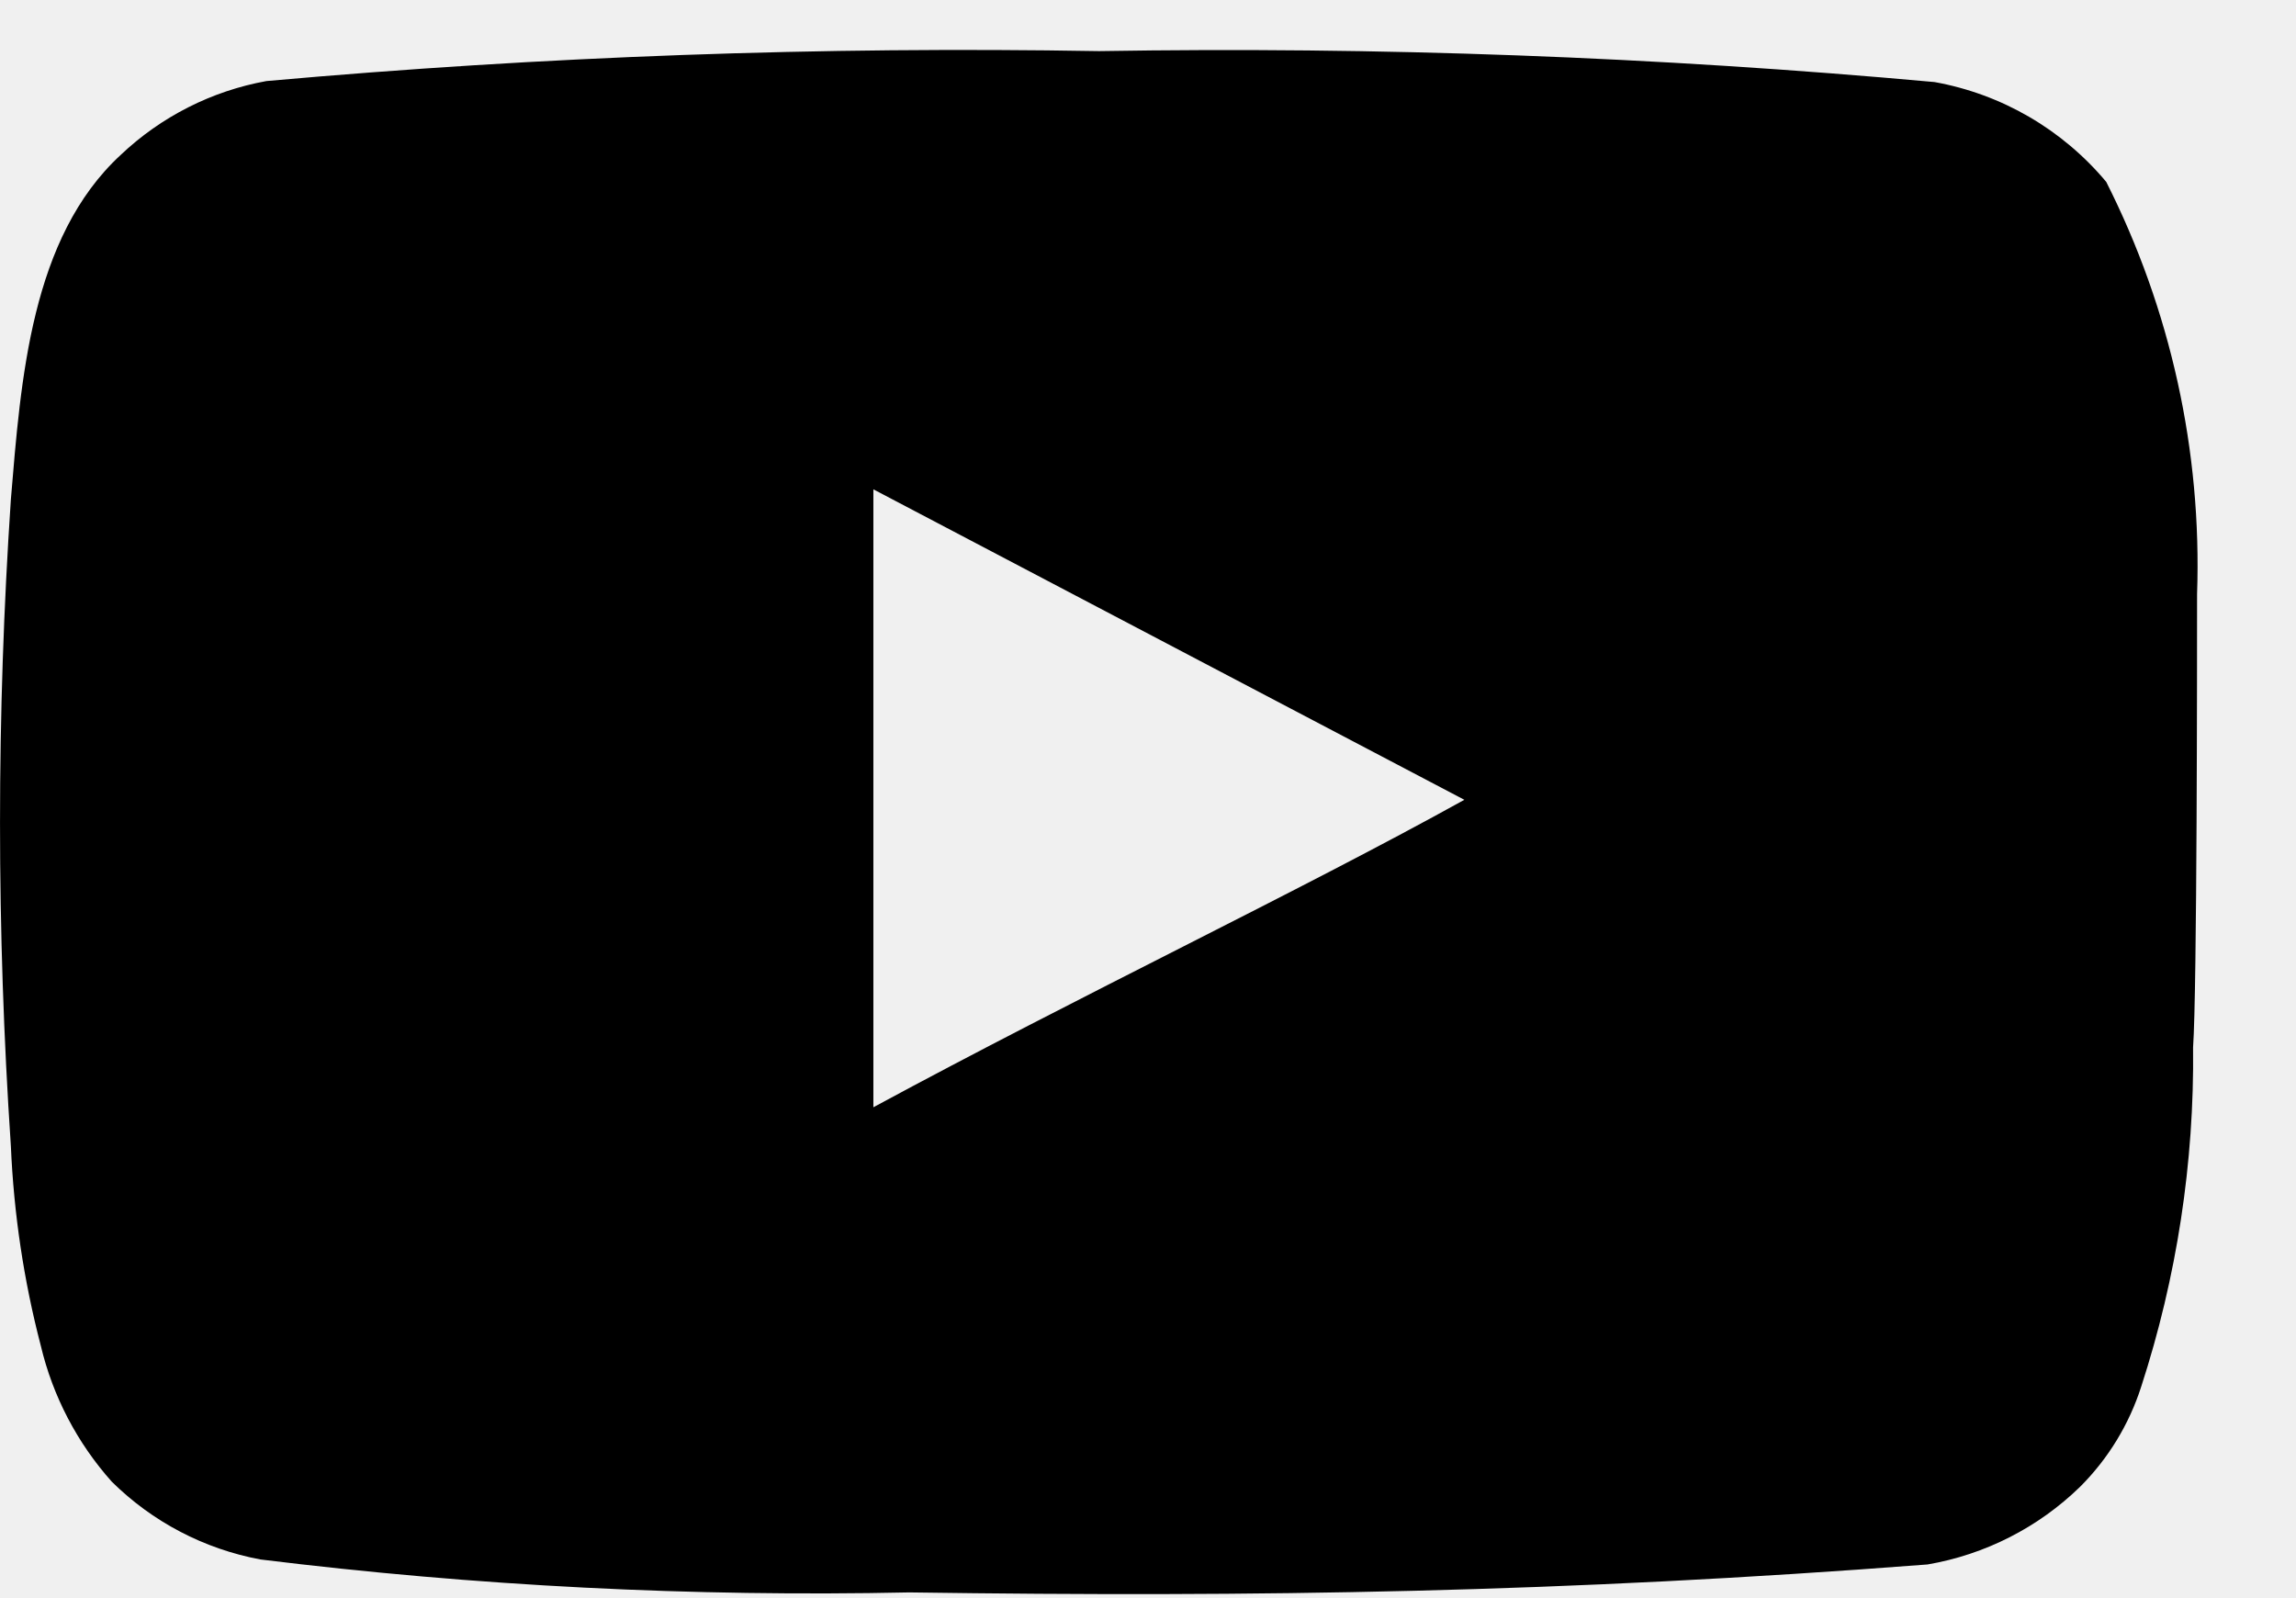
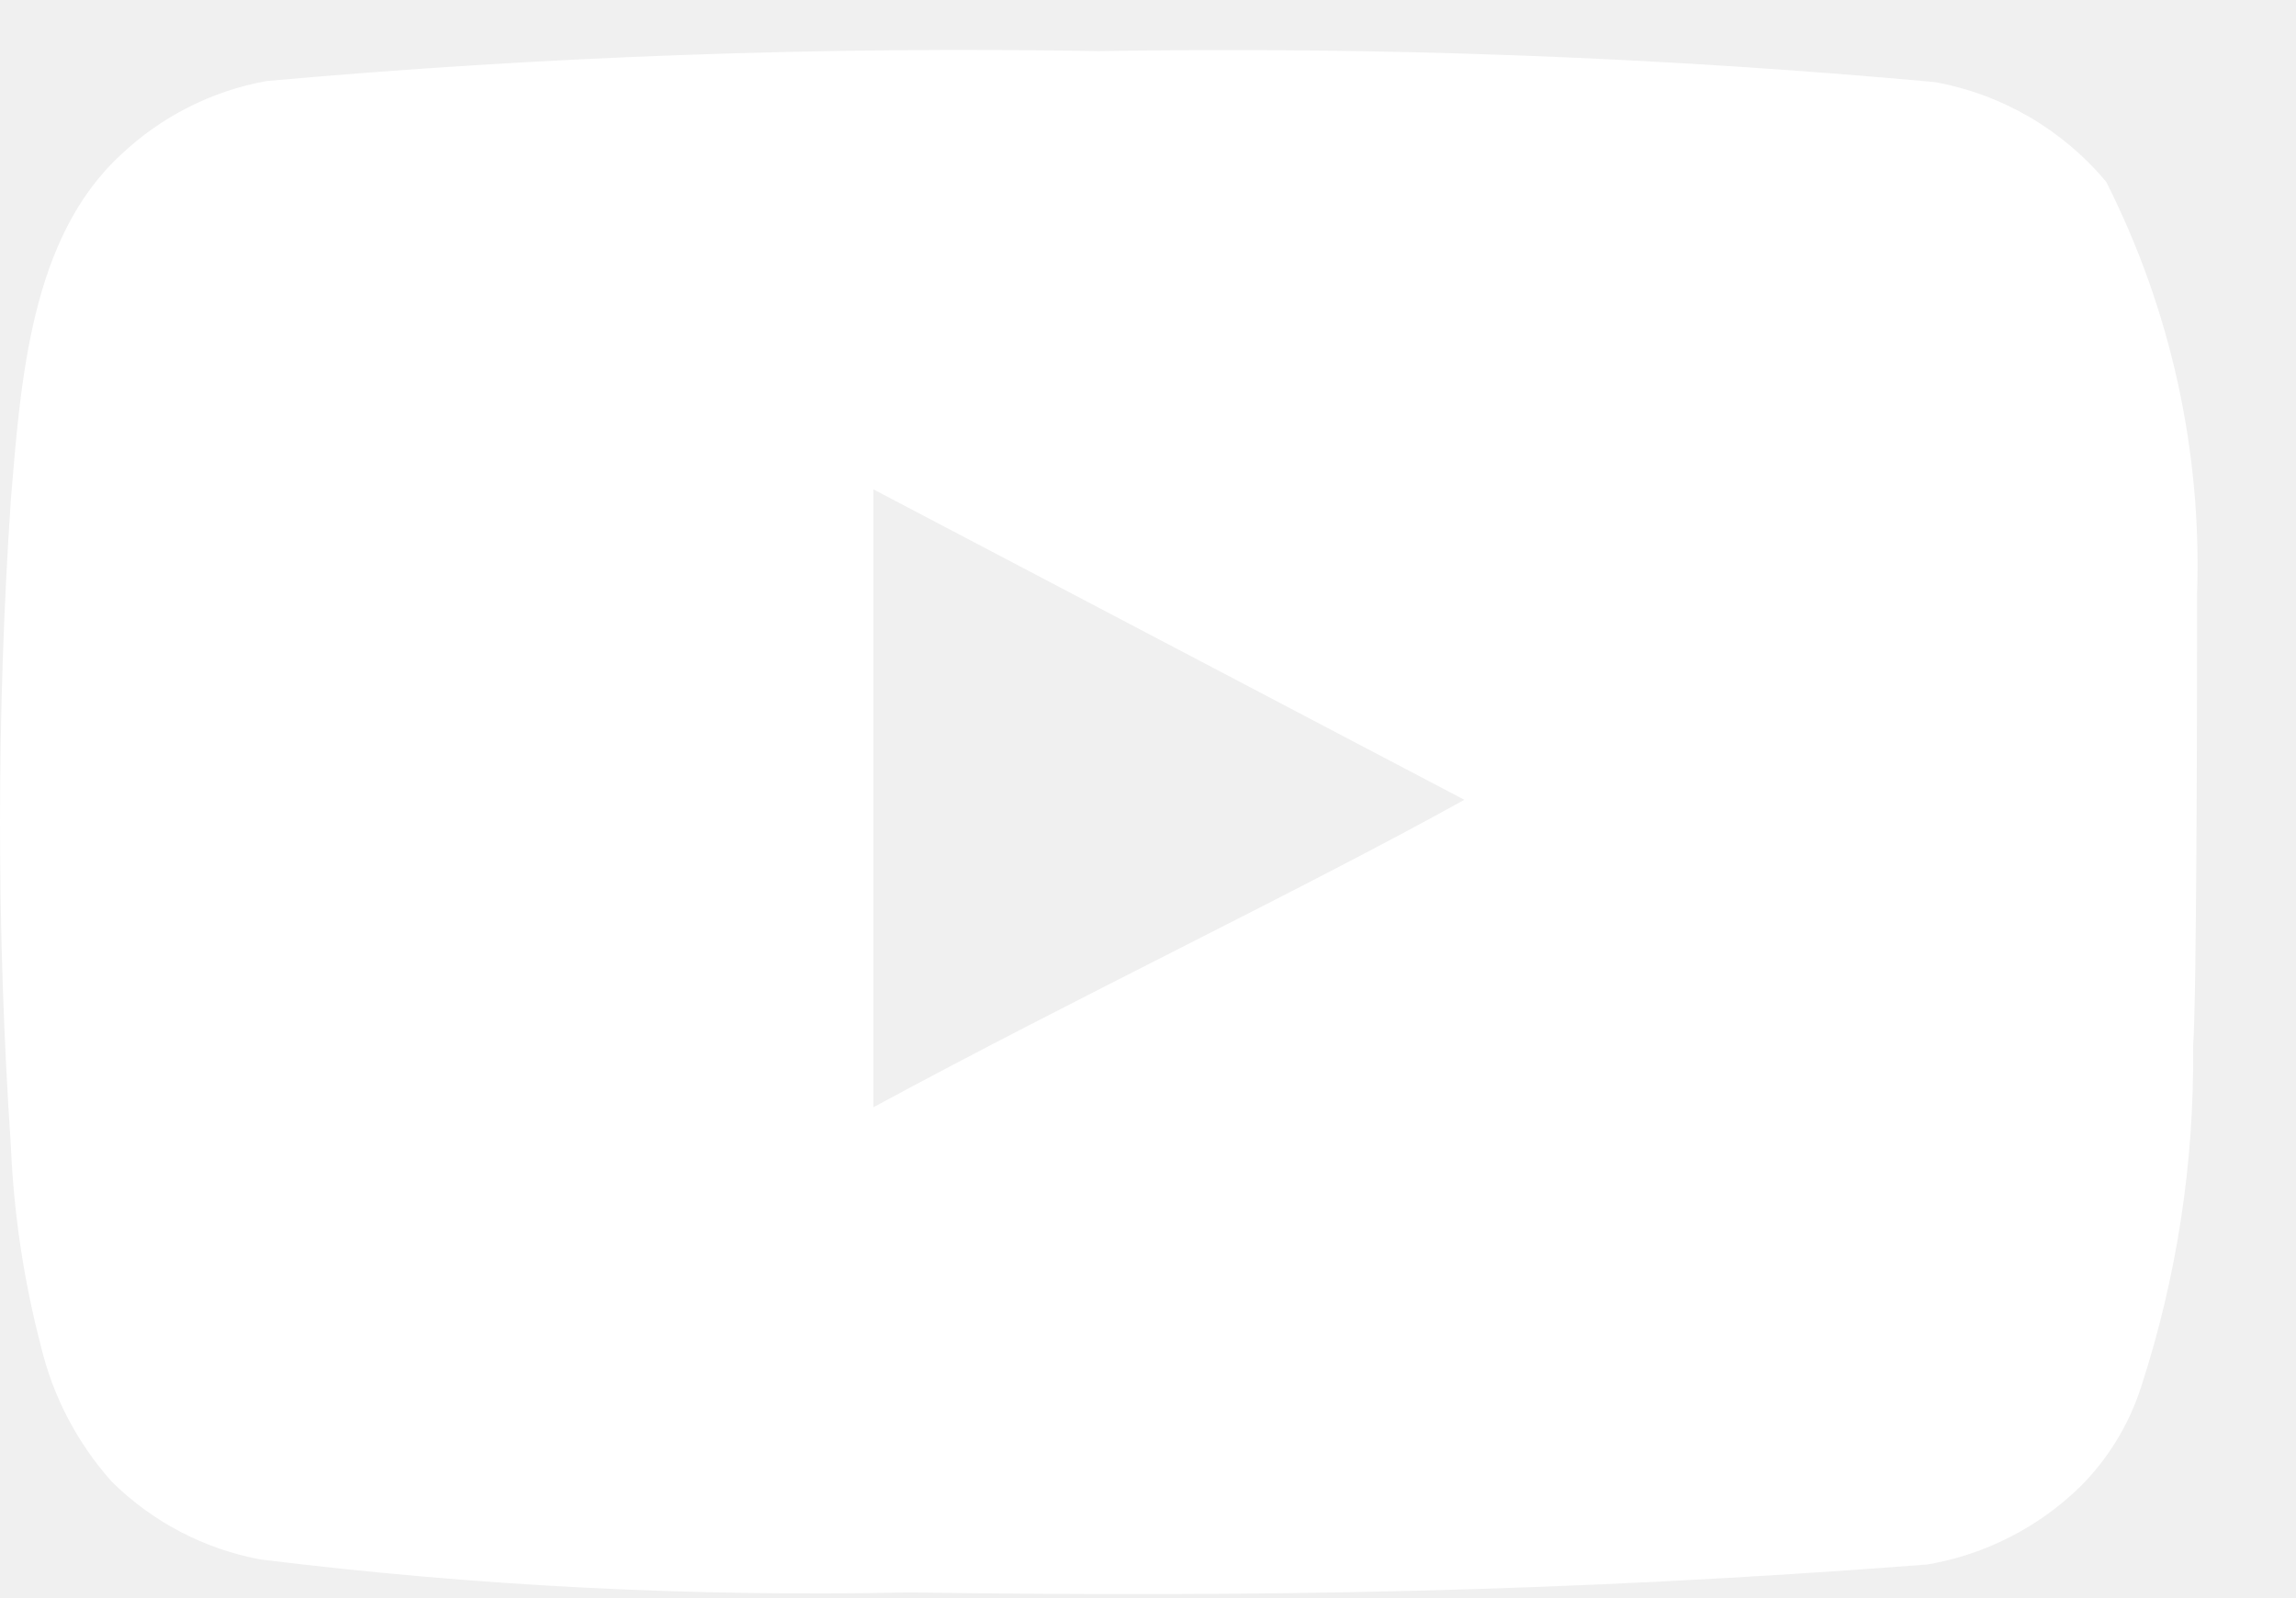
<svg xmlns="http://www.w3.org/2000/svg" width="23" height="16" viewBox="0 0 23 16" fill="none" class="_wauiIcon__youtube _adid _afbl">
-   <path d="M22.009 5.952C22.058 4.52 21.745 3.1 21.099 1.822C20.66 1.297 20.052 0.943 19.379 0.822C16.596 0.569 13.802 0.466 11.009 0.512C8.225 0.464 5.442 0.564 2.669 0.812C2.121 0.911 1.613 1.169 1.209 1.552C0.309 2.382 0.209 3.802 0.109 5.002C-0.036 7.159 -0.036 9.324 0.109 11.482C0.138 12.157 0.238 12.828 0.409 13.482C0.529 13.987 0.773 14.454 1.119 14.842C1.526 15.245 2.045 15.517 2.609 15.622C4.765 15.888 6.937 15.998 9.109 15.952C12.609 16.002 15.679 15.952 19.309 15.672C19.886 15.573 20.42 15.301 20.839 14.892C21.119 14.612 21.328 14.269 21.449 13.892C21.806 12.794 21.982 11.646 21.969 10.492C22.009 9.932 22.009 6.552 22.009 5.952ZM8.749 11.092V4.902L14.669 8.012C13.009 8.932 10.819 9.972 8.749 11.092Z" fill="currentColor" />
+   <path d="M22.009 5.952C22.058 4.52 21.745 3.1 21.099 1.822C20.66 1.297 20.052 0.943 19.379 0.822C16.596 0.569 13.802 0.466 11.009 0.512C8.225 0.464 5.442 0.564 2.669 0.812C2.121 0.911 1.613 1.169 1.209 1.552C0.309 2.382 0.209 3.802 0.109 5.002C-0.036 7.159 -0.036 9.324 0.109 11.482C0.138 12.157 0.238 12.828 0.409 13.482C0.529 13.987 0.773 14.454 1.119 14.842C1.526 15.245 2.045 15.517 2.609 15.622C4.765 15.888 6.937 15.998 9.109 15.952C12.609 16.002 15.679 15.952 19.309 15.672C19.886 15.573 20.42 15.301 20.839 14.892C21.119 14.612 21.328 14.269 21.449 13.892C21.806 12.794 21.982 11.646 21.969 10.492C22.009 9.932 22.009 6.552 22.009 5.952ZM8.749 11.092V4.902L14.669 8.012C13.009 8.932 10.819 9.972 8.749 11.092Z" fill="white" />
</svg>
